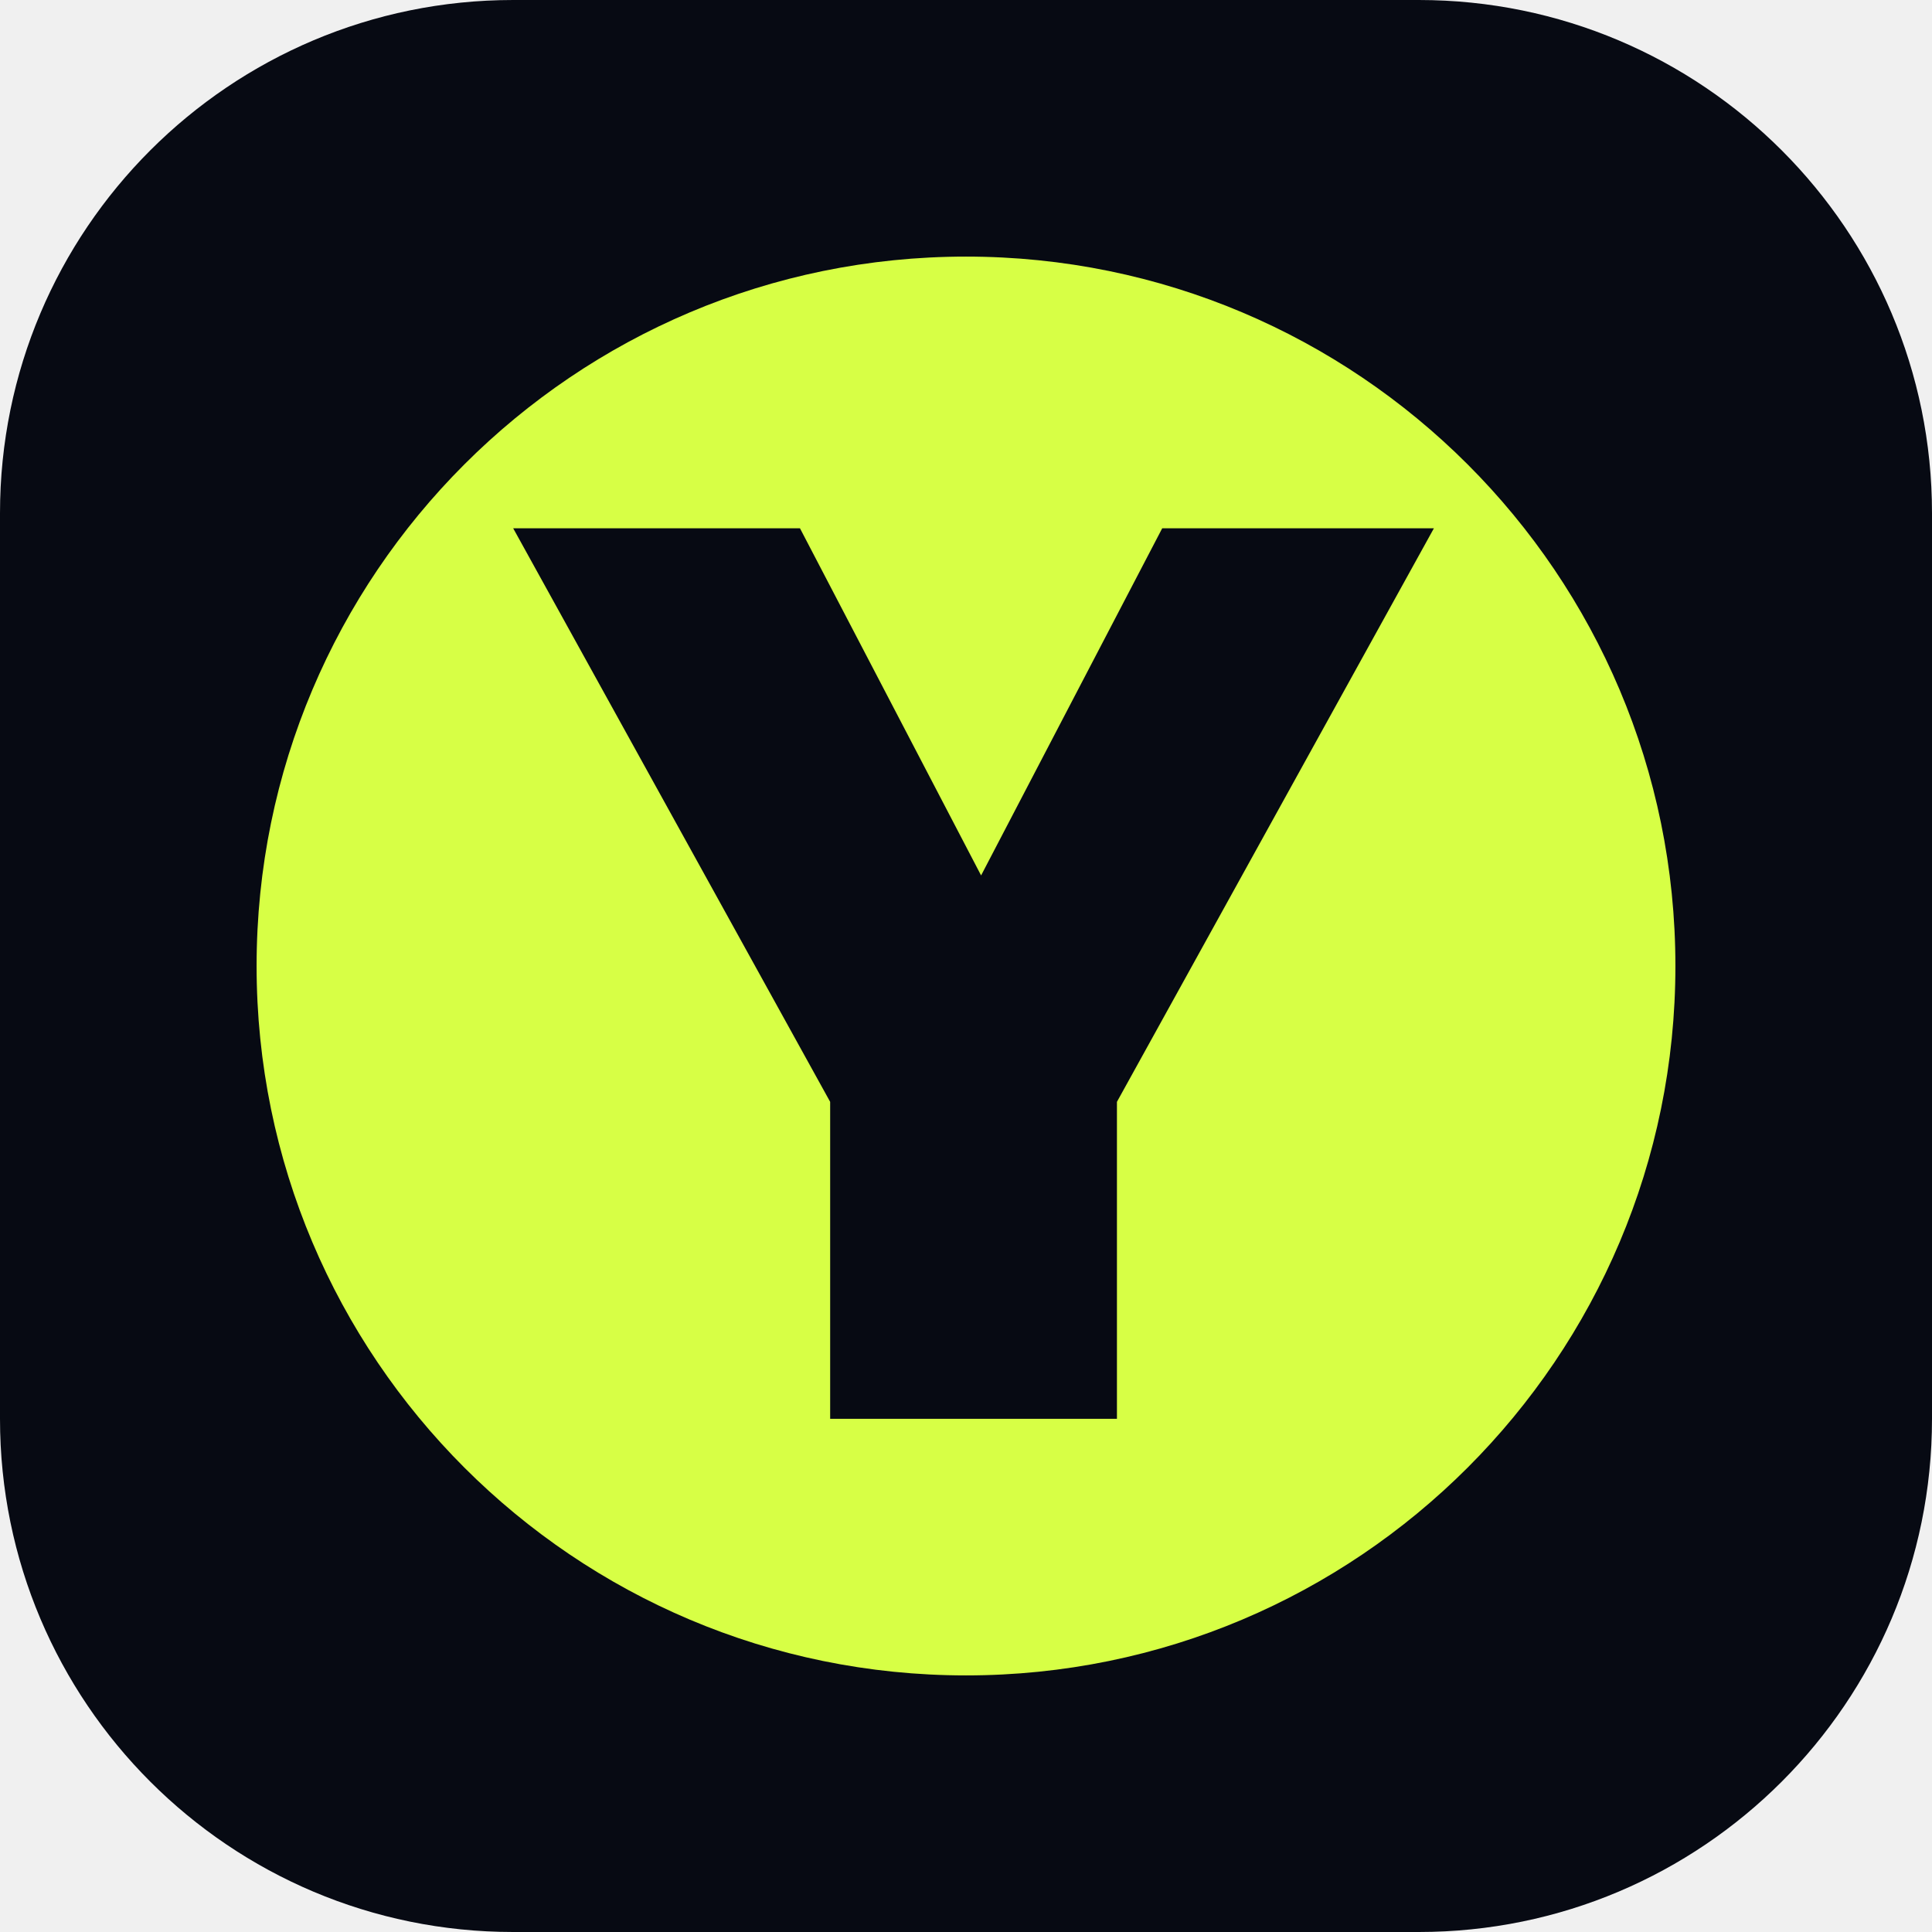
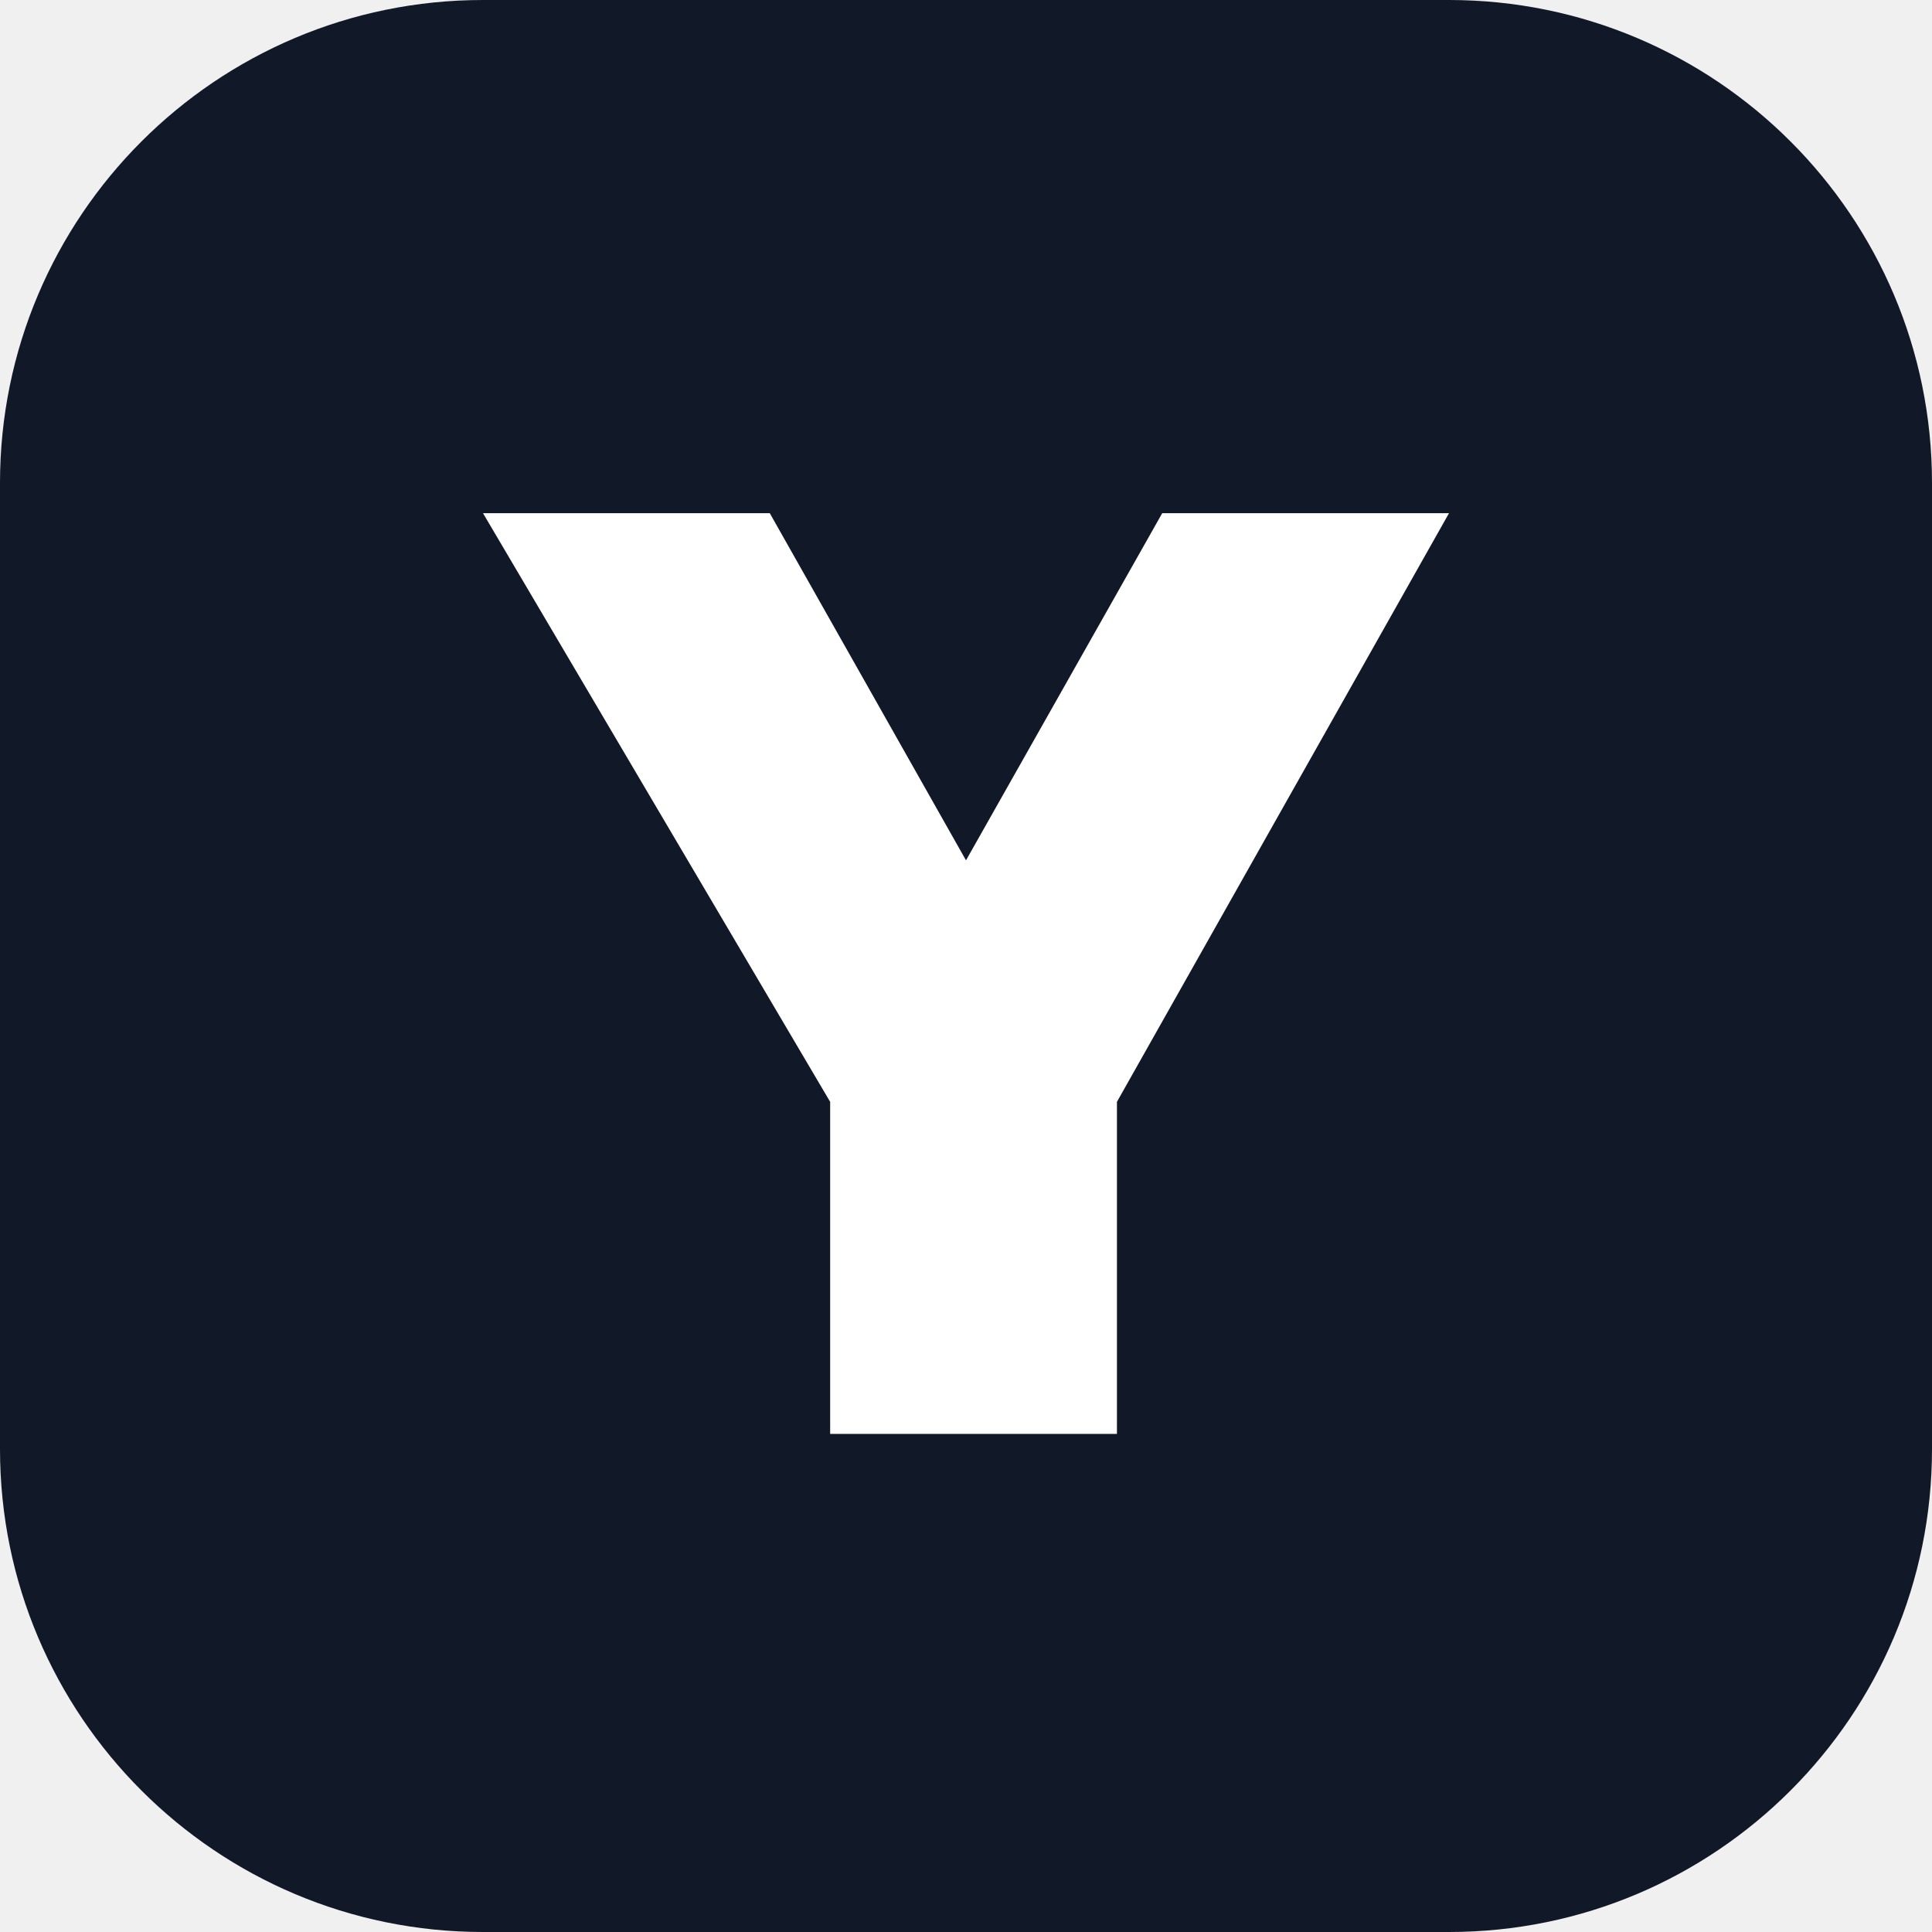
<svg xmlns="http://www.w3.org/2000/svg" viewBox="0 0 128 128">
-   <rect width="128" height="128" rx="34" fill="#070a13" />
-   <circle cx="64" cy="64" r="47" fill="#d7ff45" />
-   <path d="M34 35h19l12 23 12-23h18L74 73v21H55V73L34 35Z" fill="#070a13" />
+   <rect width="128" height="128" rx="32" fill="#111827" />
+   <path d="M32 34h19l13 23 13-23h19L74 73v22H55V73L32 34Z" fill="white" />
</svg>
